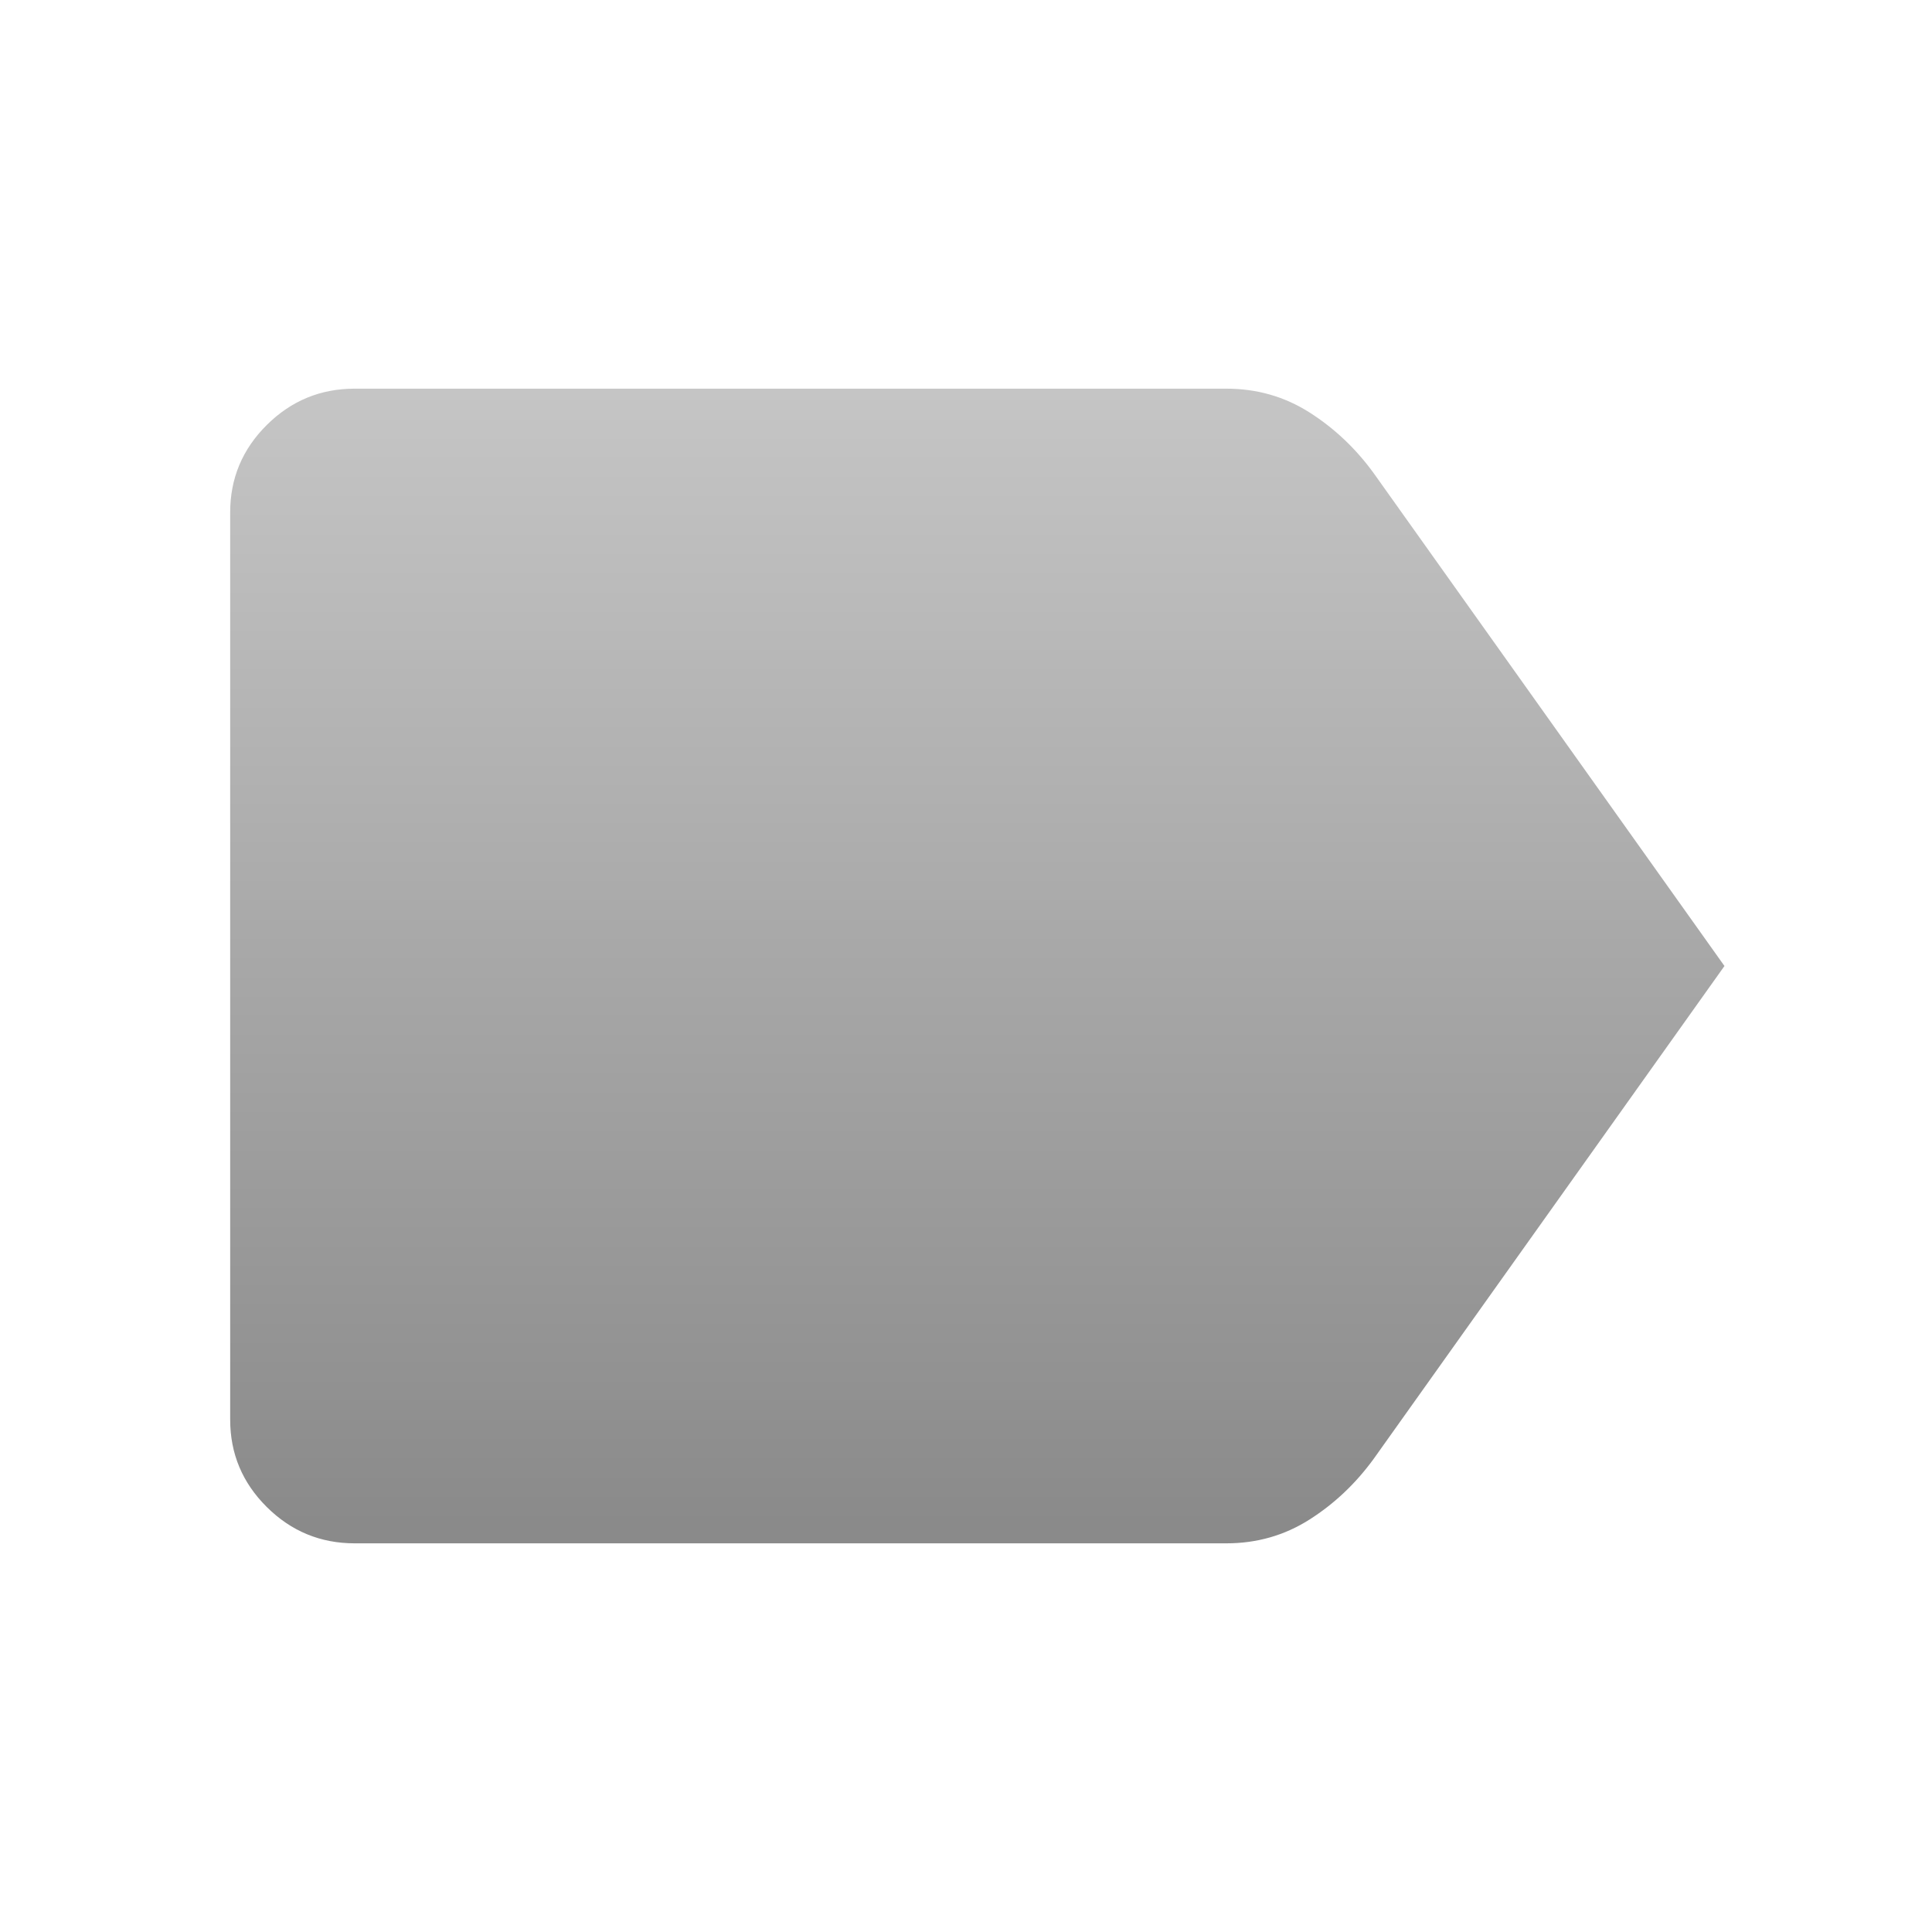
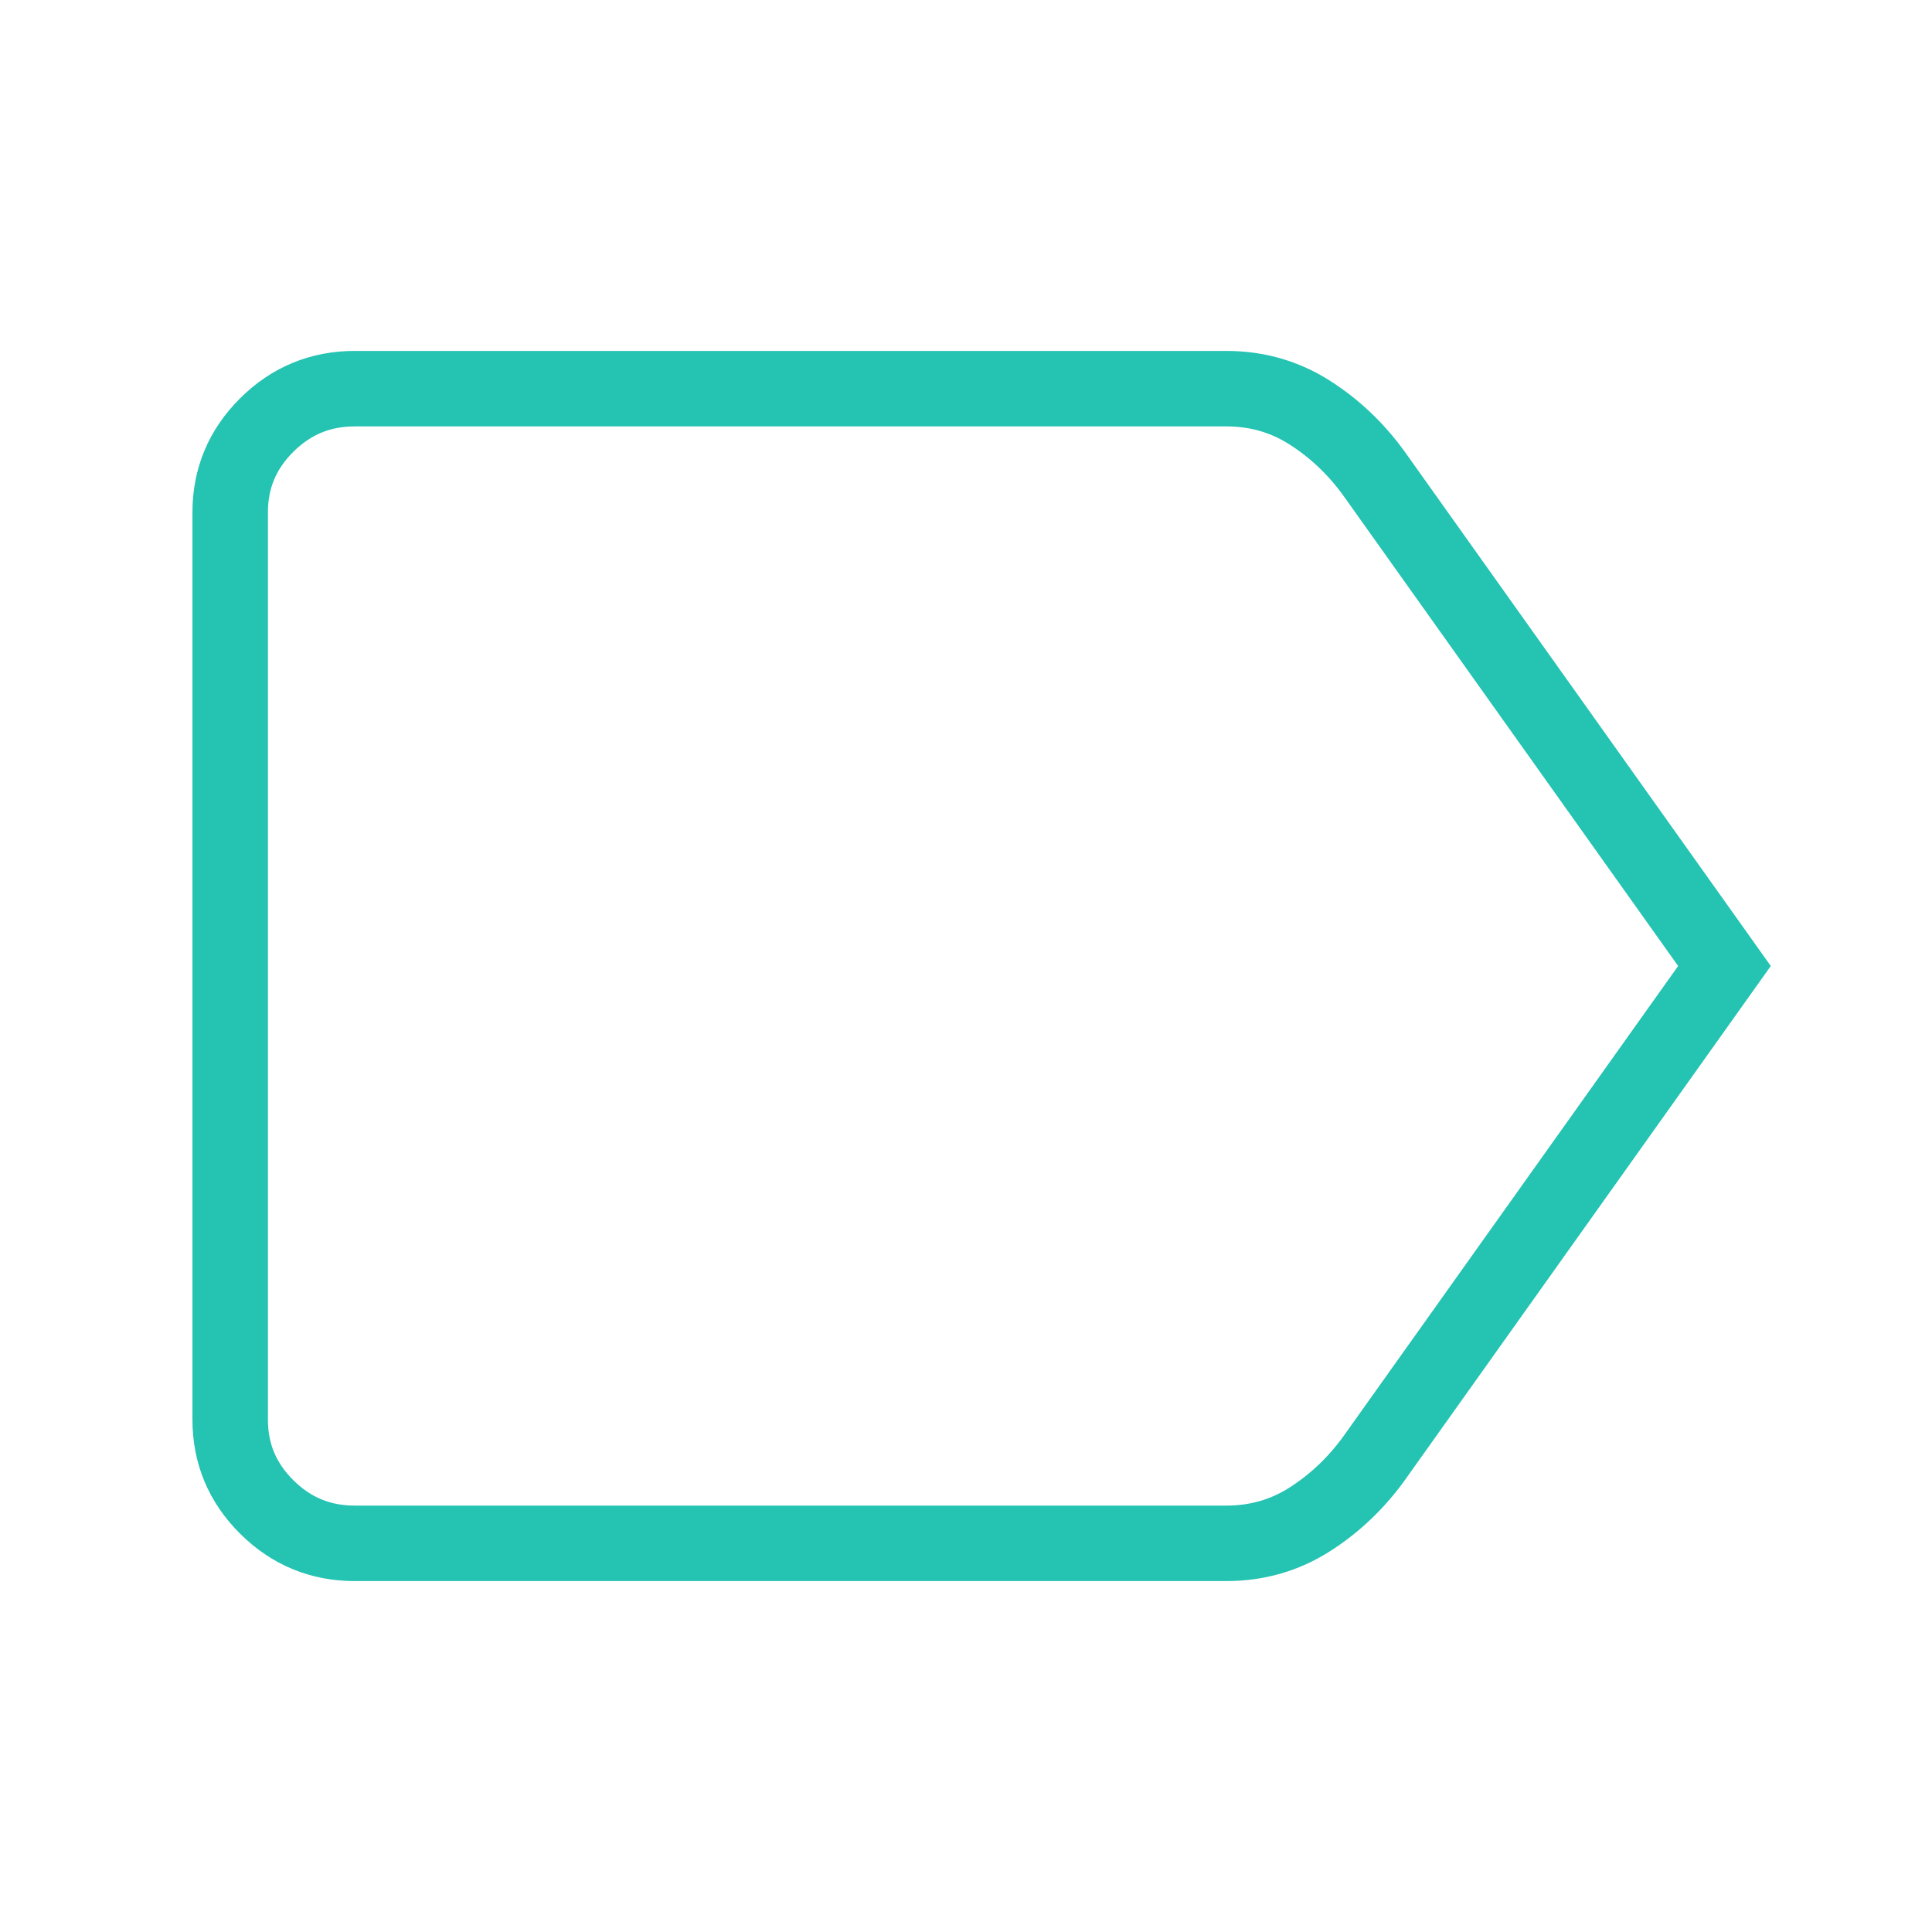
<svg xmlns="http://www.w3.org/2000/svg" width="512px" height="512px" viewBox="0 0 512 512" version="1.1">
-   <defs>
-     <linearGradient x1="50%" y1="0%" x2="50%" y2="98.623%" id="linearGradient-1">
-       <stop stop-color="#C5C5C5" offset="0%" />
-       <stop stop-color="#8A8A8A" offset="100%" />
-     </linearGradient>
-   </defs>
  <g id="Page-1" stroke="none" stroke-width="1" fill="none" fill-rule="evenodd">
    <g id="iOS">
-       <rect id="Rectangle" x="0" y="0" width="512" height="512" />
-       <g id="greylabel" transform="translate(61, 103)" fill="url(#linearGradient-1)" fill-rule="nonzero">
-         <path d="M396,153 L303.05,283.596 C298.283,290.154 292.6,295.527 286,299.716 C279.4,303.905 272.067,306 264,306 L33,306 C23.925,306 16.156,302.79 9.694,296.369 C3.231,289.949 0,282.23 0,273.214 L0,32.786 C0,23.77 3.231,16.051 9.694,9.631 C16.156,3.21 23.925,0 33,0 L264,0 C272.067,0 279.4,2.095 286,6.284 C292.6,10.473 298.283,15.846 303.05,22.404 L396,153 Z" id="Path" />
-       </g>
+       <rect id="bg" x="0" y="0" width="512" height="512" />
+       <path d="M457,256 L364.05,386.596 C359.283,393.154 353.6,398.527 347,402.716 C340.4,406.905 333.067,409 325,409 L94,409 C84.925,409 77.156,405.79 70.694,399.369 C64.231,392.949 61,385.23 61,376.214 L61,135.786 C61,126.77 64.231,119.051 70.694,112.631 C77.156,106.21 84.925,103 94,103 L325,103 C333.067,103 340.4,105.095 347,109.284 C353.6,113.473 359.283,118.846 364.05,125.404 L457,256 Z" id="Path" stroke="#24C3B2" stroke-width="20" />
    </g>
  </g>
</svg>
